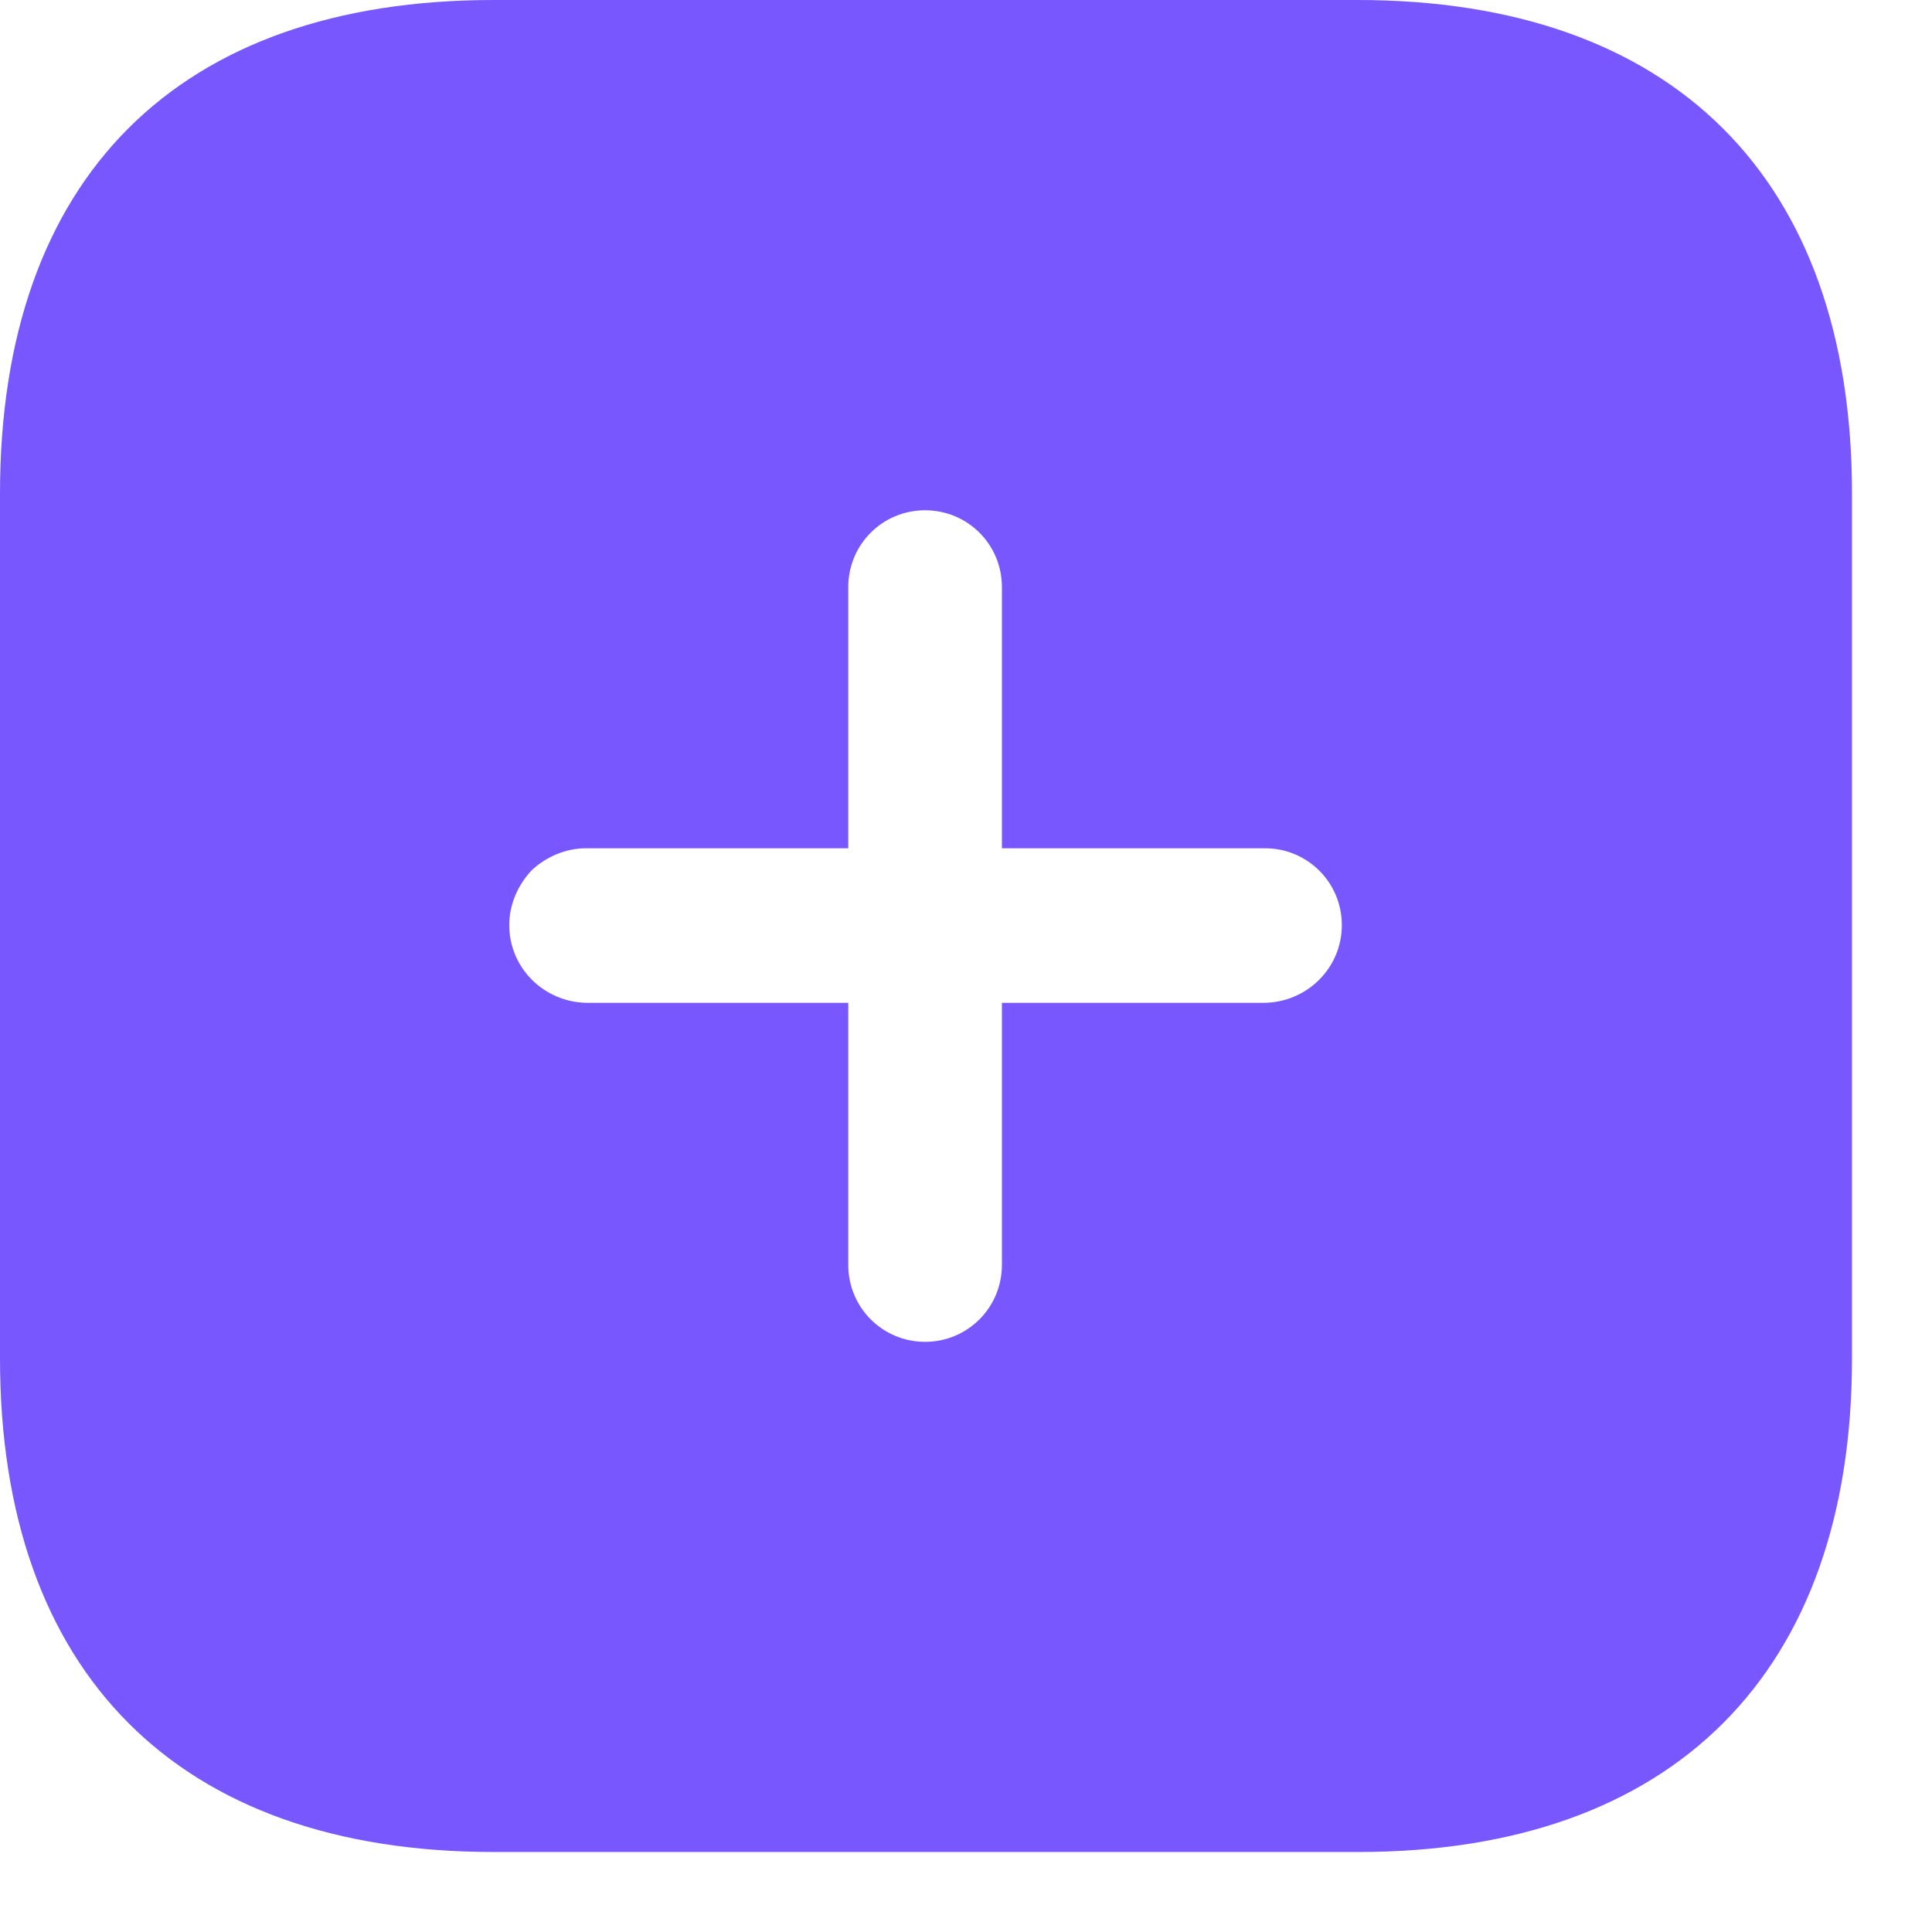
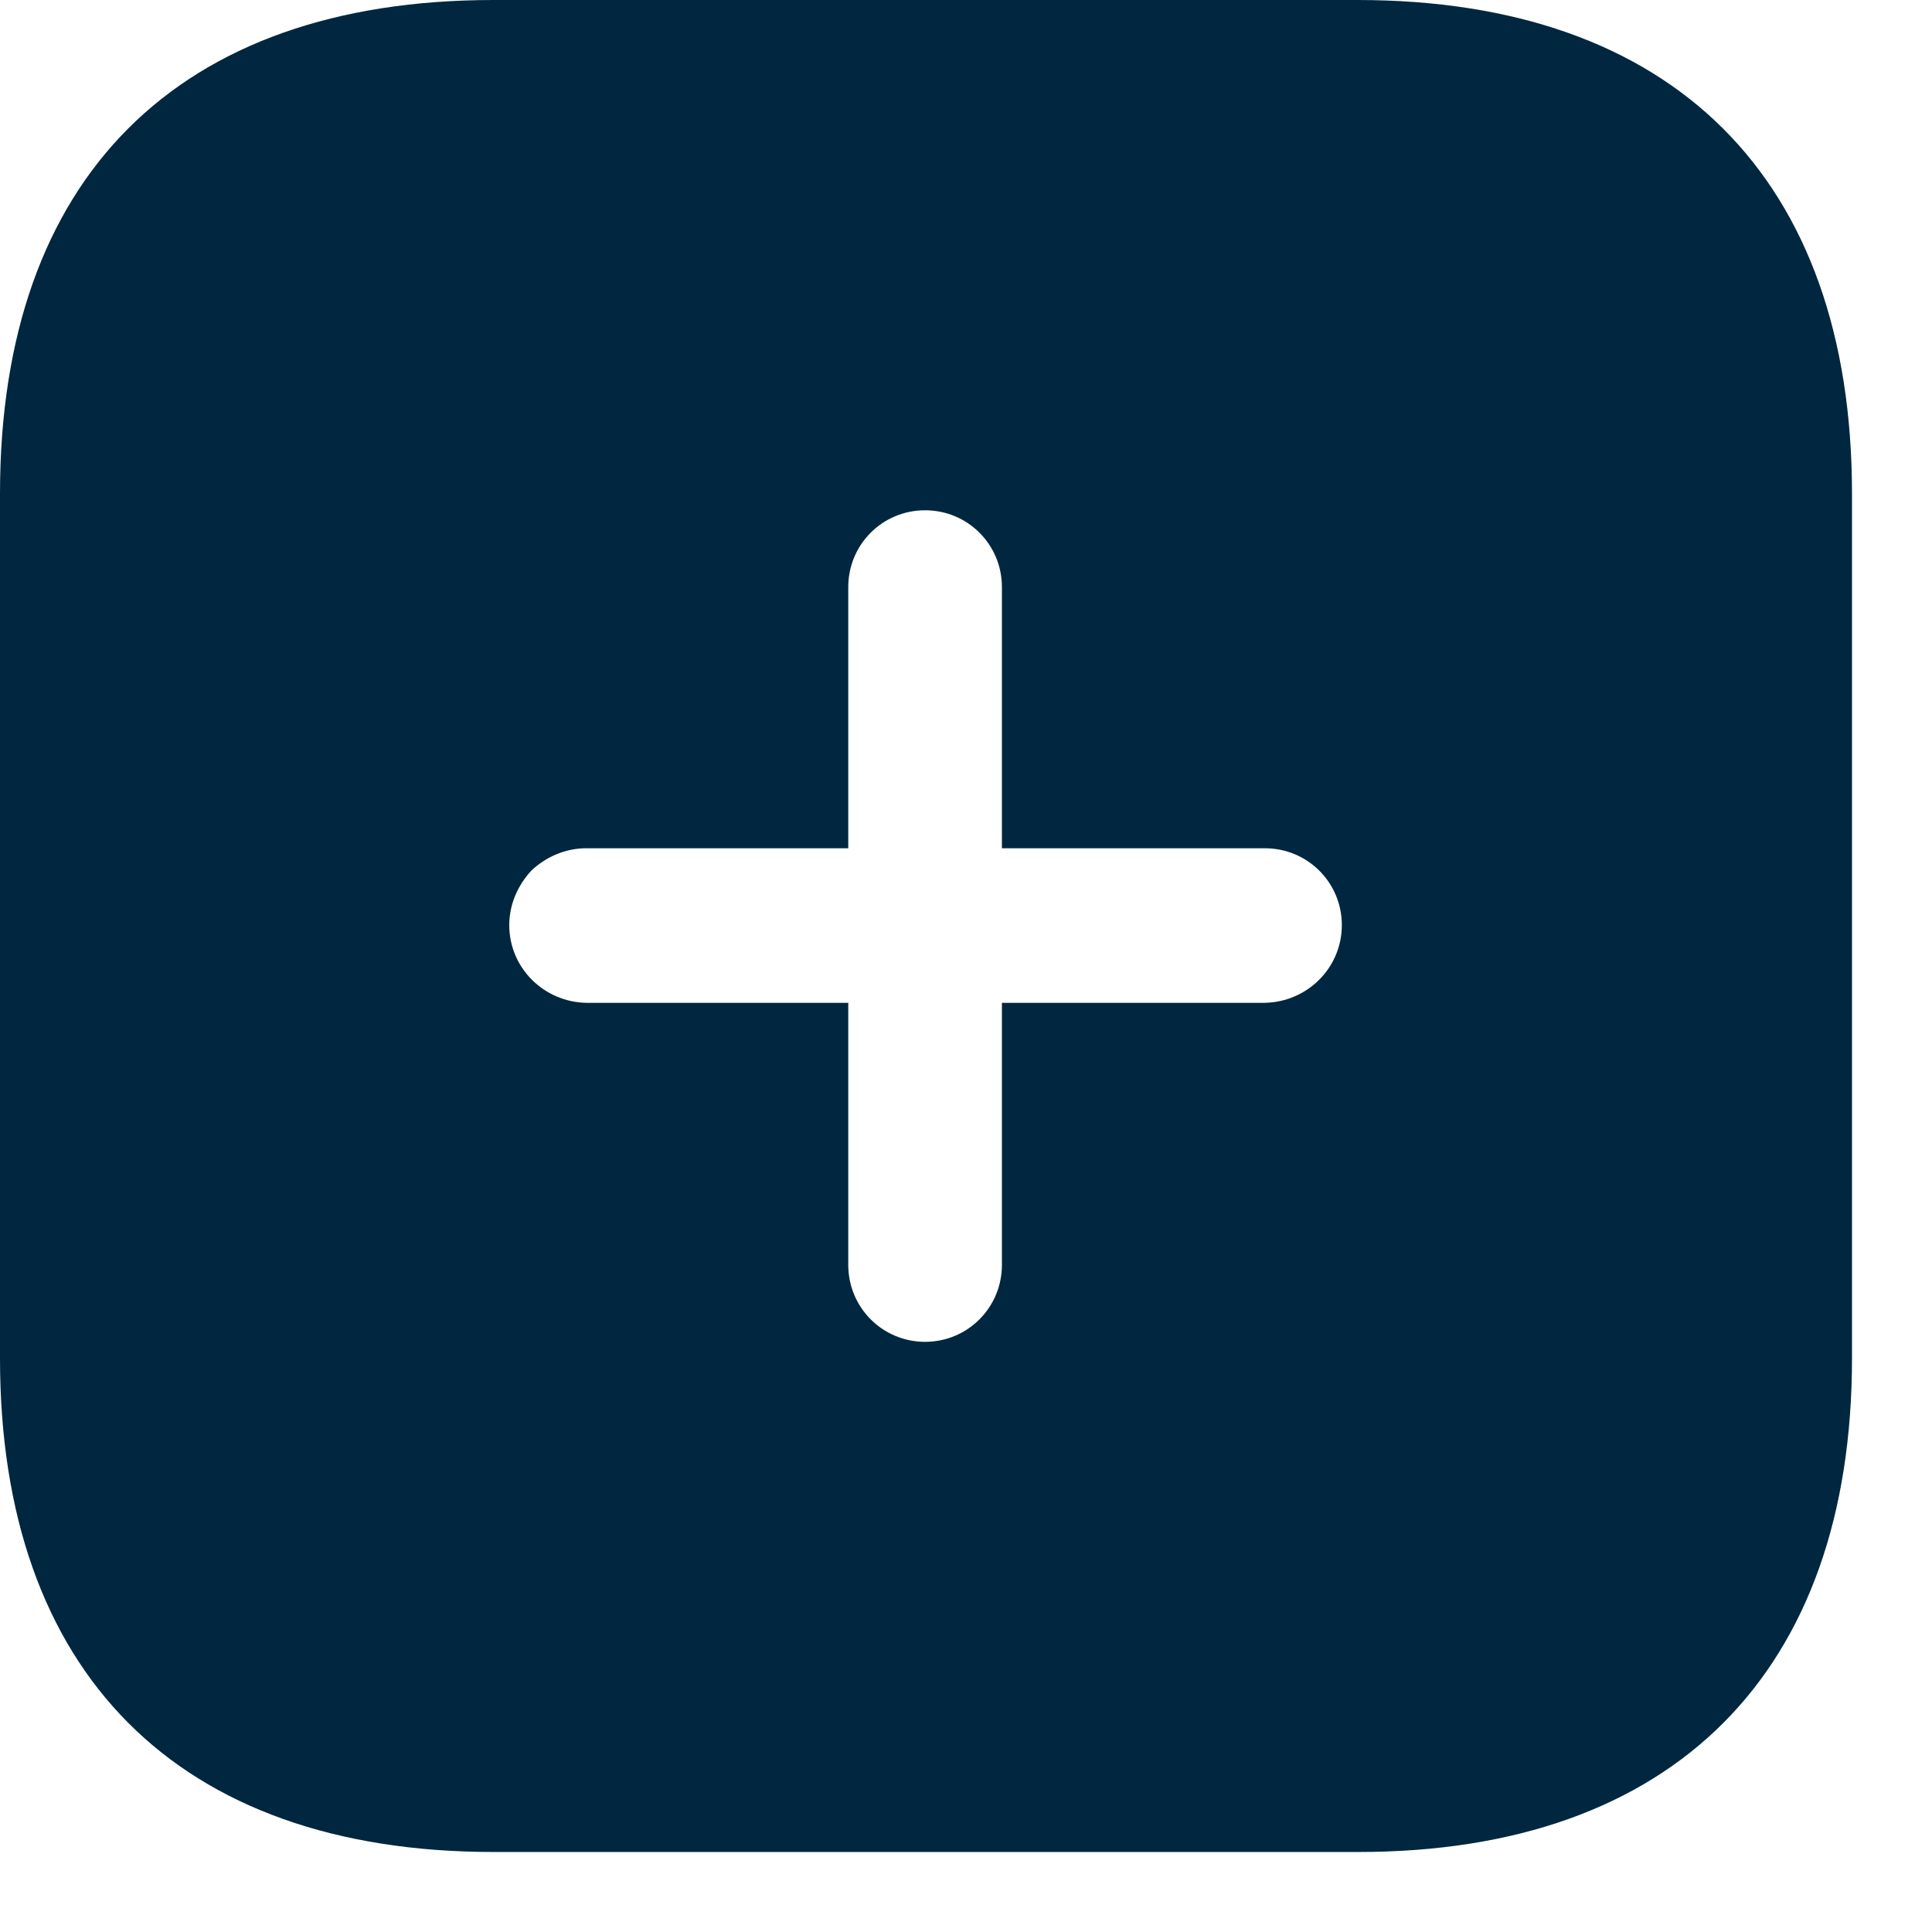
<svg xmlns="http://www.w3.org/2000/svg" width="17" height="17" viewBox="0 0 17 17" fill="none">
-   <path fill-rule="evenodd" clip-rule="evenodd" d="M4.343 0H11.945C14.716 0 16.296 1.564 16.296 4.343V11.953C16.296 14.716 14.724 16.296 11.953 16.296H4.343C1.564 16.296 0 14.716 0 11.953V4.343C0 1.564 1.564 0 4.343 0ZM8.816 8.824H11.13C11.505 8.816 11.807 8.515 11.807 8.14C11.807 7.765 11.505 7.464 11.13 7.464H8.816V5.166C8.816 4.791 8.515 4.49 8.14 4.49C7.765 4.49 7.464 4.791 7.464 5.166V7.464H5.158C4.979 7.464 4.807 7.537 4.677 7.659C4.555 7.79 4.481 7.96 4.481 8.14C4.481 8.515 4.783 8.816 5.158 8.824H7.464V11.13C7.464 11.505 7.765 11.807 8.14 11.807C8.515 11.807 8.816 11.505 8.816 11.13V8.824Z" fill="#7857FF" />
+   <path fill-rule="evenodd" clip-rule="evenodd" d="M4.343 0H11.945C14.716 0 16.296 1.564 16.296 4.343V11.953C16.296 14.716 14.724 16.296 11.953 16.296H4.343C1.564 16.296 0 14.716 0 11.953V4.343C0 1.564 1.564 0 4.343 0ZM8.816 8.824H11.13C11.505 8.816 11.807 8.515 11.807 8.14C11.807 7.765 11.505 7.464 11.13 7.464H8.816V5.166C8.816 4.791 8.515 4.49 8.14 4.49C7.765 4.49 7.464 4.791 7.464 5.166V7.464H5.158C4.979 7.464 4.807 7.537 4.677 7.659C4.555 7.79 4.481 7.96 4.481 8.14C4.481 8.515 4.783 8.816 5.158 8.824H7.464V11.13C7.464 11.505 7.765 11.807 8.14 11.807C8.515 11.807 8.816 11.505 8.816 11.13V8.824Z" fill="#00273f" />
</svg>
